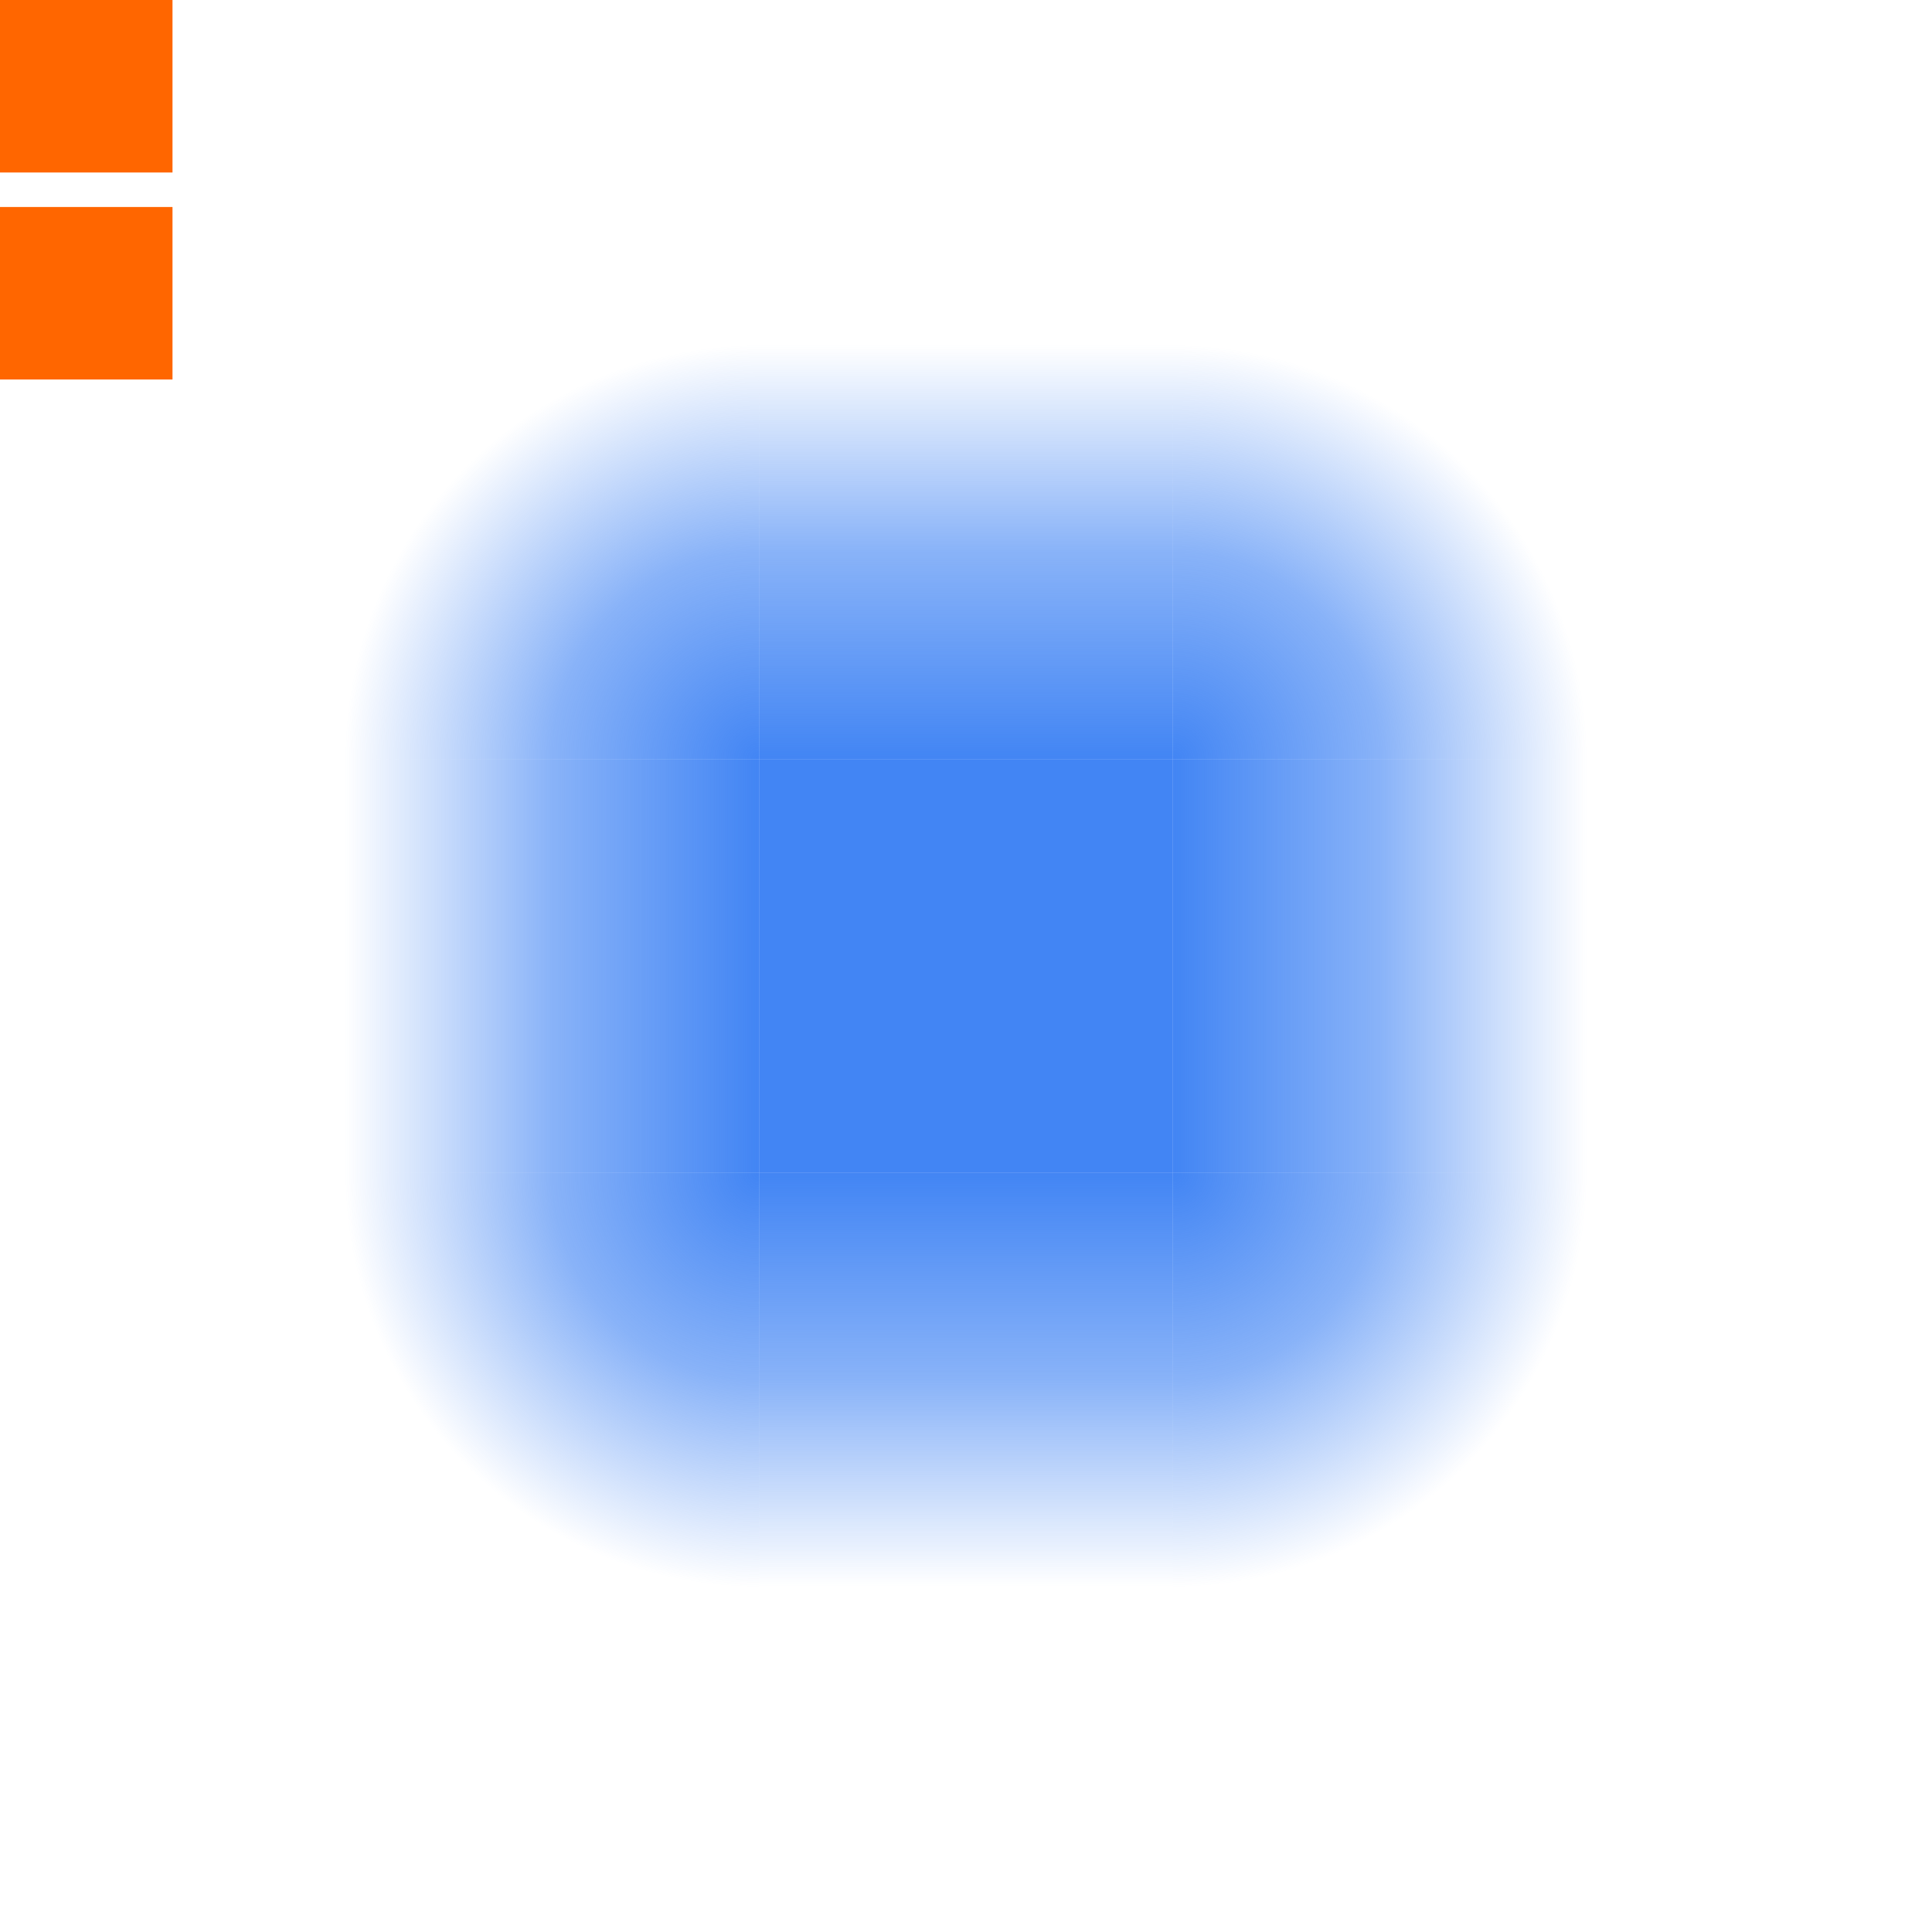
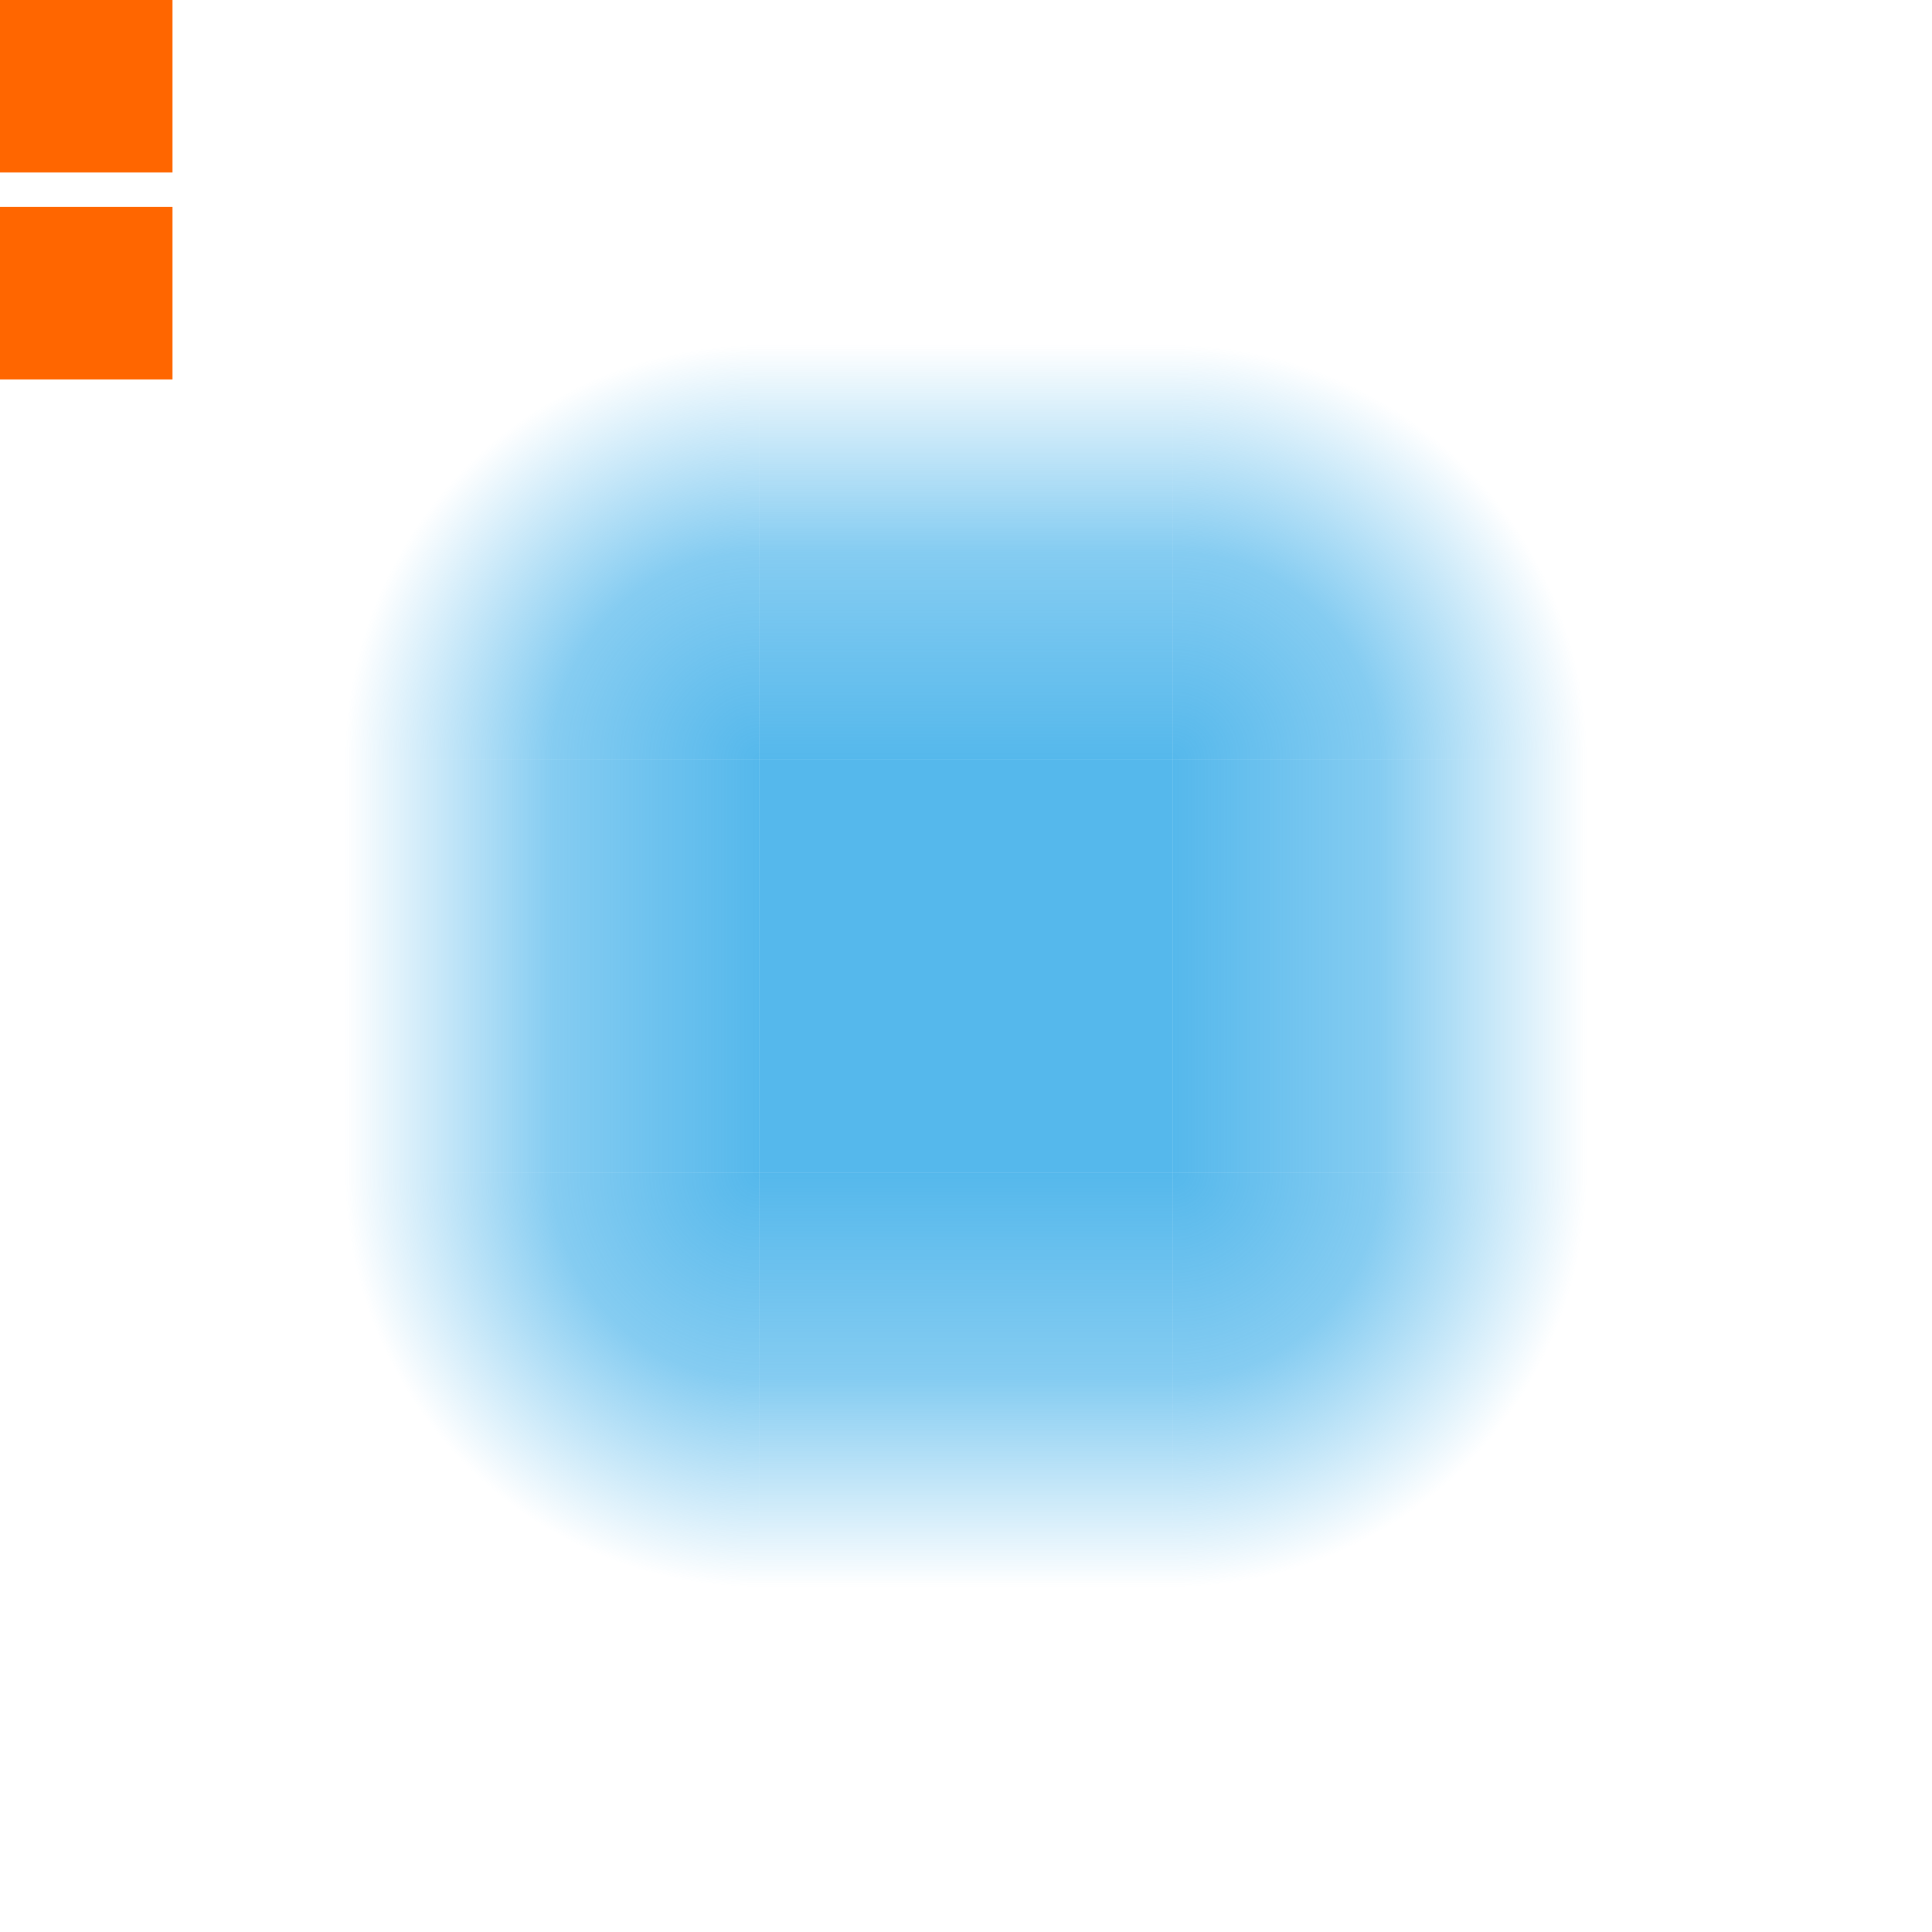
- <svg xmlns="http://www.w3.org/2000/svg" xmlns:xlink="http://www.w3.org/1999/xlink" width="56" height="56" version="1.1" viewBox="0 0 56 56">
-   <defs>
-     <linearGradient id="a">
-       <stop class="ColorScheme-Highlight" stop-color="#4285f4" offset="0" />
-       <stop class="ColorScheme-Highlight" stop-color="#4285f4" stop-opacity=".627" offset=".5" />
-       <stop class="ColorScheme-Highlight" stop-color="#4285f4" stop-opacity="0" offset="1" />
+ <svg xmlns="http://www.w3.org/2000/svg" xmlns:xlink="http://www.w3.org/1999/xlink" width="56" height="56" viewBox="0 0 56 56" id="svg2" version="1.1">
+   <defs id="defs4">
+     <linearGradient id="linearGradient1576">
+       <stop class="ColorScheme-ButtonFocus" id="stop1572" offset="0" style="stop-color:#3daee9;stop-opacity:0.875" />
+       <stop style="stop-color:#3daee9;stop-opacity:0.627" offset="0.5" id="stop1578" class="ColorScheme-ButtonFocus" />
+       <stop class="ColorScheme-ButtonFocus" id="stop1574" offset="1" style="stop-color:#3daee9;stop-opacity:0;" />
    </linearGradient>
-     <linearGradient id="i" x1="28" x2="28" y1="926.36" y2="914.36" gradientTransform="translate(0,-2.8217e-5)" gradientUnits="userSpaceOnUse" xlink:href="#a" />
-     <linearGradient id="h" x1="28" x2="28" y1="926.36" y2="914.36" gradientTransform="translate(904.36,-960.36)" gradientUnits="userSpaceOnUse" xlink:href="#a" />
-     <linearGradient id="f" x1="28" x2="28" y1="926.36" y2="914.36" gradientTransform="translate(0 -1864.7)" gradientUnits="userSpaceOnUse" xlink:href="#a" />
-     <linearGradient id="g" x1="28" x2="28" y1="926.36" y2="914.36" gradientTransform="translate(-960.36,-904.36)" gradientUnits="userSpaceOnUse" xlink:href="#a" />
-     <radialGradient id="e" cx="22" cy="22" r="6" gradientTransform="matrix(-7.6817e-8,-2,2,-7.6817e-8,-22,970.36)" gradientUnits="userSpaceOnUse" xlink:href="#a" />
-     <radialGradient id="d" cx="22" cy="22" r="6" gradientTransform="matrix(7.6817e-8,-2,-2,-7.6817e-8,78,970.36)" gradientUnits="userSpaceOnUse" xlink:href="#a" />
-     <radialGradient id="b" cx="22" cy="22" r="6" gradientTransform="matrix(7.6817e-8,2,-2,7.6817e-8,78,894.36)" gradientUnits="userSpaceOnUse" xlink:href="#a" />
-     <radialGradient id="c" cx="22" cy="22" r="6" gradientTransform="matrix(-7.6817e-8,2,2,7.6817e-8,-22,894.36)" gradientUnits="userSpaceOnUse" xlink:href="#a" />
+     <linearGradient id="linearGradient1568">
+       <stop class="ColorScheme-ButtonFocus" id="stop1564" offset="0" style="stop-color:#3daee9;stop-opacity:0.875" />
+       <stop style="stop-color:#3daee9;stop-opacity:0.627" offset="0.5" id="stop1570" class="ColorScheme-ButtonFocus" />
+       <stop class="ColorScheme-ButtonFocus" id="stop1566" offset="1" style="stop-color:#3daee9;stop-opacity:0;" />
+     </linearGradient>
+     <linearGradient id="linearGradient1560">
+       <stop style="stop-color:#3daee9;stop-opacity:0.875" offset="0" id="stop1556" class="ColorScheme-ButtonFocus" />
+       <stop style="stop-color:#3daee9;stop-opacity:0;" offset="1" id="stop1558" class="ColorScheme-ButtonFocus" />
+     </linearGradient>
+     <linearGradient id="linearGradient1554">
+       <stop style="stop-color:#3daee9;stop-opacity:0.875" offset="0" id="stop1550" class="ColorScheme-ButtonFocus" />
+       <stop style="stop-color:#3daee9;stop-opacity:0;" offset="1" id="stop1552" class="ColorScheme-ButtonFocus" />
+     </linearGradient>
+     <linearGradient id="linearGradient1454">
+       <stop class="ColorScheme-ButtonFocus" id="stop1446" offset="0" style="stop-color:#3daee9;stop-opacity:1;" />
+       <stop class="ColorScheme-ButtonFocus" id="stop1452" offset="1" style="stop-color:#3daee9;stop-opacity:0;" />
+     </linearGradient>
+     <linearGradient id="linearGradient1444">
+       <stop class="ColorScheme-ButtonFocus" id="stop1436" offset="0" style="stop-color:#3daee9;stop-opacity:1;" />
+       <stop class="ColorScheme-ButtonFocus" id="stop1442" offset="1" style="stop-color:#3daee9;stop-opacity:0;" />
+     </linearGradient>
+     <linearGradient id="linearGradient1267">
+       <stop style="stop-color:#3daee9;stop-opacity:1;" offset="0" id="stop1259" class="ColorScheme-ButtonFocus" />
+       <stop id="stop1261" offset="0.667" style="stop-color:#3daee9;stop-opacity:0.749;" class="ColorScheme-ButtonFocus" />
+       <stop id="stop1263" offset="0.792" style="stop-color:#3daee9;stop-opacity:0.498;" class="ColorScheme-ButtonFocus" />
+       <stop style="stop-color:#3daee9;stop-opacity:0;" offset="1" id="stop1265" class="ColorScheme-ButtonFocus" />
+     </linearGradient>
+     <linearGradient id="linearGradient1247">
+       <stop style="stop-color:#3daee9;stop-opacity:1;" offset="0" id="stop1239" class="ColorScheme-ButtonFocus" />
+       <stop id="stop1241" offset="0.667" style="stop-color:#3daee9;stop-opacity:0.667" class="ColorScheme-ButtonFocus" />
+       <stop id="stop1243" offset="0.792" style="stop-color:#3daee9;stop-opacity:0.498;" class="ColorScheme-ButtonFocus" />
+       <stop style="stop-color:#3daee9;stop-opacity:0;" offset="1" id="stop1245" class="ColorScheme-ButtonFocus" />
+     </linearGradient>
+     <linearGradient id="linearGradient1233">
+       <stop style="stop-color:#3daee9;stop-opacity:1;" offset="0" id="stop1225" class="ColorScheme-ButtonFocus" />
+       <stop id="stop1227" offset="0.625" style="stop-color:#3daee9;stop-opacity:0.75" class="ColorScheme-ButtonFocus" />
+       <stop id="stop1229" offset="0.83" style="stop-color:#3daee9;stop-opacity:0.5" class="ColorScheme-ButtonFocus" />
+       <stop style="stop-color:#3daee9;stop-opacity:0;" offset="1" id="stop1231" class="ColorScheme-ButtonFocus" />
+     </linearGradient>
+     <linearGradient id="linearGradient1054">
+       <stop class="ColorScheme-ButtonFocus" id="stop1046" offset="0" style="stop-color:#3daee9;stop-opacity:1;" />
+       <stop class="ColorScheme-ButtonFocus" style="stop-color:#3daee9;stop-opacity:0.749;" offset="0.59" id="stop1048" />
+       <stop class="ColorScheme-ButtonFocus" style="stop-color:#3daee9;stop-opacity:0.498;" offset="0.792" id="stop1050" />
+       <stop class="ColorScheme-ButtonFocus" id="stop1052" offset="1" style="stop-color:#3daee9;stop-opacity:0;" />
+     </linearGradient>
+     <linearGradient id="linearGradient997">
+       <stop class="ColorScheme-ButtonFocus" id="stop989" offset="0" style="stop-color:#3daee9;stop-opacity:1;" />
+       <stop class="ColorScheme-ButtonFocus" id="stop995" offset="1" style="stop-color:#3daee9;stop-opacity:0.67" />
+     </linearGradient>
+     <linearGradient id="linearGradient987">
+       <stop class="ColorScheme-ButtonFocus" id="stop979" offset="0" style="stop-color:#3daee9;stop-opacity:1;" />
+       <stop class="ColorScheme-ButtonFocus" style="stop-color:#3daee9;stop-opacity:0.749;" offset="0.556" id="stop981" />
+       <stop class="ColorScheme-ButtonFocus" style="stop-color:#3daee9;stop-opacity:0.498;" offset="0.778" id="stop983" />
+       <stop class="ColorScheme-ButtonFocus" id="stop985" offset="1" style="stop-color:#3daee9;stop-opacity:0;" />
+     </linearGradient>
+     <linearGradient id="linearGradient975">
+       <stop class="ColorScheme-ButtonFocus" id="stop967" offset="0" style="stop-color:#3daee9;stop-opacity:1;" />
+       <stop class="ColorScheme-ButtonFocus" style="stop-color:#3daee9;stop-opacity:0.749;" offset="0.667" id="stop969" />
+       <stop class="ColorScheme-ButtonFocus" style="stop-color:#3daee9;stop-opacity:0.498;" offset="0.83" id="stop971" />
+       <stop class="ColorScheme-ButtonFocus" id="stop973" offset="1" style="stop-color:#3daee9;stop-opacity:0;" />
+     </linearGradient>
+     <style type="text/css" id="current-color-scheme">
+       .ColorScheme-Text {
+         color:#31363b;
+         stop-color:#31363b;
+       }
+       .ColorScheme-Background {
+         color:#eff0f1;
+         stop-color:#eff0f1;
+       }
+       .ColorScheme-Highlight {
+         color:#3daee9;
+         stop-color:#3daee9;
+       }
+       .ColorScheme-ViewText {
+         color:#31363b;
+         stop-color:#31363b;
+       }
+       .ColorScheme-ViewBackground {
+         color:#fcfcfc;
+         stop-color:#fcfcfc;
+       }
+       .ColorScheme-ViewHover {
+         color:#93cee9;
+         stop-color:#93cee9;
+       }
+       .ColorScheme-ViewFocus{
+         color:#3daee9;
+         stop-color:#3daee9;
+       }
+       .ColorScheme-ButtonText {
+         color:#31363b;
+         stop-color:#31363b;
+       }
+       .ColorScheme-ButtonBackground {
+         color:#eff0f1;
+         stop-color:#eff0f1;
+       }
+       .ColorScheme-ButtonHover {
+         color:#93cee9;
+         stop-color:#93cee9;
+       }
+       .ColorScheme-ButtonFocus{
+         color:#3daee9;
+         stop-color:#3daee9;
+       }
+       </style>
+     <linearGradient id="linearGradient4211">
+       <stop style="stop-color:#3daee9;stop-opacity:1;" offset="0" id="stop4213" class="ColorScheme-ButtonFocus" />
+       <stop id="stop4221" offset="0.6" style="stop-color:#3daee9;stop-opacity:0.749;" class="ColorScheme-ButtonFocus" />
+       <stop id="stop4219" offset="0.8" style="stop-color:#3daee9;stop-opacity:0.498;" class="ColorScheme-ButtonFocus" />
+       <stop style="stop-color:#3daee9;stop-opacity:0;" offset="1" id="stop4215" class="ColorScheme-ButtonFocus" />
+     </linearGradient>
+     <linearGradient xlink:href="#linearGradient1576" id="linearGradient888" x1="28" y1="926.362" x2="28" y2="914.362" gradientUnits="userSpaceOnUse" gradientTransform="translate(0,-2.8217188e-5)" />
+     <linearGradient xlink:href="#linearGradient1576" id="linearGradient888-2" x1="28" y1="926.362" x2="28" y2="914.362" gradientUnits="userSpaceOnUse" gradientTransform="translate(904.3622,-960.3622)" />
+     <linearGradient xlink:href="#linearGradient1576" id="linearGradient888-9" x1="28" y1="926.362" x2="28" y2="914.362" gradientUnits="userSpaceOnUse" gradientTransform="translate(0,-1864.724)" />
+     <linearGradient xlink:href="#linearGradient1576" id="linearGradient888-6" x1="28" y1="926.362" x2="28" y2="914.362" gradientUnits="userSpaceOnUse" gradientTransform="translate(-960.3622,-904.3622)" />
+     <radialGradient xlink:href="#linearGradient1568" id="radialGradient1434" cx="22" cy="22" fx="22" fy="22" r="6" gradientUnits="userSpaceOnUse" gradientTransform="matrix(-7.6817312e-8,-2,2,-7.6817319e-8,-21.99995,970.3621)" />
+     <radialGradient xlink:href="#linearGradient1568" id="radialGradient1434-2" cx="22" cy="22" fx="22" fy="22" r="6" gradientUnits="userSpaceOnUse" gradientTransform="matrix(7.6817312e-8,-2,-2,-7.6817319e-8,77.99994,970.3621)" />
+     <radialGradient xlink:href="#linearGradient1568" id="radialGradient1434-9" cx="22" cy="22" fx="22" fy="22" r="6" gradientUnits="userSpaceOnUse" gradientTransform="matrix(7.6817312e-8,2,-2,7.6817319e-8,77.99994,894.3622)" />
+     <radialGradient xlink:href="#linearGradient1568" id="radialGradient1434-4" cx="22" cy="22" fx="22" fy="22" r="6" gradientUnits="userSpaceOnUse" gradientTransform="matrix(-7.6817312e-8,2,2,7.6817319e-8,-21.99995,894.3622)" />
  </defs>
-   <rect id="hint-glow-radius" y="2.6172e-6" width="5" height="5" fill="#f60" />
-   <rect id="hint-tile-center" y="6" width="5" height="5" fill="#f60" />
-   <g id="top" transform="translate(0 -904.36)">
-     <rect x="22" y="914.36" width="12" height="12" rx="0" ry="0" fill="url(#i)" fill-rule="evenodd" />
-     <rect x="22" y="914.36" width="12" height="12" fill="none" />
+   <rect y="2.6171874e-06" x="0" height="5" width="5" id="hint-glow-radius" style="opacity:1;fill:#ff6600;fill-opacity:1;fill-rule:nonzero;stroke:none;stroke-width:6.7;stroke-linecap:round;stroke-linejoin:round;stroke-miterlimit:4;stroke-dasharray:none;stroke-dashoffset:0;stroke-opacity:1" />
+   <rect style="opacity:1;fill:#ff6600;fill-opacity:1;fill-rule:nonzero;stroke:none;stroke-width:6.7;stroke-linecap:round;stroke-linejoin:round;stroke-miterlimit:4;stroke-dasharray:none;stroke-dashoffset:0;stroke-opacity:1" id="hint-tile-center" width="5" height="5" x="0" y="6" />
+   <g transform="translate(0,-904.3622)" id="top">
+     <rect ry="0" rx="0" y="914.362" x="22" height="12" width="12" id="rect853" style="fill:url(#linearGradient888);fill-opacity:1;fill-rule:evenodd" />
+     <rect y="914.362" x="22" height="12" width="12" id="rect4301" style="opacity:1;fill:none;fill-opacity:1;stroke:none" />
  </g>
-   <g id="left" transform="translate(0 -904.36)">
-     <rect x="10" y="926.36" width="12" height="12" fill="none" />
-     <rect transform="rotate(-90)" x="-938.36" y="10" width="12" height="12" rx="0" ry="0" fill="url(#g)" fill-rule="evenodd" />
+   <g transform="translate(0,-904.3622)" id="left">
+     <rect style="opacity:1;fill:none;fill-opacity:1;stroke:none" id="rect4315" width="12" height="12" x="10" y="926.362" />
+     <rect transform="rotate(-90)" ry="0" rx="0" y="10" x="-938.362" height="12" width="12" id="rect853-20" style="fill:url(#linearGradient888-6);fill-opacity:1;fill-rule:evenodd" />
  </g>
-   <g id="right" transform="translate(0 -904.36)">
-     <rect transform="rotate(90)" x="926.36" y="-46" width="12" height="12" rx="0" ry="0" fill="url(#h)" fill-rule="evenodd" />
+   <g transform="translate(0,-904.3622)" id="right">
+     <rect transform="rotate(90)" ry="0" rx="0" y="-46" x="926.362" height="12" width="12" id="rect853-0" style="fill:url(#linearGradient888-2);fill-opacity:1;fill-rule:evenodd" />
  </g>
-   <g id="center" transform="translate(0 -904.36)">
-     <rect x="22" y="926.36" width="12" height="12" fill="none" />
-     <rect x="22" y="926.36" width="12" height="12" fill="#4285f4" fill-rule="evenodd" />
+   <g transform="translate(0,-904.3622)" id="center">
+     <rect y="926.362" x="22" height="12" width="12" id="rect4313" style="opacity:1;fill:none;fill-opacity:1;stroke:none" />
+     <rect y="926.362" x="22" height="12" width="12" id="rect1580" style="fill:#3daee9;fill-opacity:0.875;fill-rule:evenodd" />
  </g>
-   <g id="bottom" transform="translate(0 -904.36)">
-     <rect x="22" y="938.36" width="12" height="12" fill="none" />
-     <rect transform="scale(1,-1)" x="22" y="-950.36" width="12" height="12" rx="0" ry="0" fill="url(#f)" fill-rule="evenodd" />
+   <g transform="translate(0,-904.3622)" id="bottom">
+     <rect style="opacity:1;fill:none;fill-opacity:1;stroke:none" id="rect4307" width="12" height="12" x="22" y="938.362" />
+     <rect transform="scale(1,-1)" ry="0" rx="0" y="-950.362" x="22" height="12" width="12" id="rect853-2" style="fill:url(#linearGradient888-9);fill-opacity:1;fill-rule:evenodd" />
  </g>
-   <g id="bottomright" transform="translate(0 -904.36)">
-     <rect x="34" y="938.36" width="12" height="12" fill="none" />
-     <path d="m34 950.36a12 12 0 0 0 12-12h-12z" fill="url(#b)" fill-rule="evenodd" />
+   <g transform="translate(0,-904.3622)" id="bottomright">
+     <rect y="938.362" x="34" height="12" width="12" id="rect4305" style="opacity:1;fill:none;fill-opacity:1;stroke:none" />
+     <path id="path1420-8" d="m 34,950.362 a 12,12 0 0 0 12,-12 H 34 Z" style="fill:url(#radialGradient1434-9);fill-opacity:1;fill-rule:evenodd" />
  </g>
-   <g id="topright" transform="translate(0 -904.36)">
-     <rect x="34" y="914.36" width="12" height="12" fill="none" />
-     <path d="m34 914.36a12 12 0 0 1 12 12h-12z" fill="url(#d)" fill-rule="evenodd" />
+   <g transform="translate(0,-904.3622)" id="topright">
+     <rect style="opacity:1;fill:none;fill-opacity:1;stroke:none" id="rect4303" width="12" height="12" x="34" y="914.362" />
+     <path id="path1420-1" d="m 34,914.362 a 12,12 0 0 1 12,12 H 34 Z" style="fill:url(#radialGradient1434-2);fill-opacity:1;fill-rule:evenodd" />
  </g>
-   <g id="bottomleft" transform="translate(0 -904.36)">
-     <rect x="10" y="938.36" width="12" height="12" fill="none" />
-     <path d="m22 950.36a12 12 0 0 1-12-12h12z" fill="url(#c)" fill-rule="evenodd" />
+   <g transform="translate(0,-904.3622)" id="bottomleft">
+     <rect y="938.362" x="10" height="12" width="12" id="rect4309" style="opacity:1;fill:none;fill-opacity:1;stroke:none" />
+     <path id="path1420-3" d="m 22,950.362 a 12,12 0 0 1 -12,-12 h 12 z" style="fill:url(#radialGradient1434-4);fill-opacity:1;fill-rule:evenodd" />
  </g>
-   <g id="topleft" transform="translate(0 -904.36)">
-     <rect x="10" y="914.36" width="12" height="12" fill="none" />
-     <path d="m22 914.36a12 12 0 0 0-12 12h12z" fill="url(#e)" fill-rule="evenodd" />
+   <g transform="translate(0,-904.3622)" id="topleft">
+     <rect style="opacity:1;fill:none;fill-opacity:1;stroke:none" id="rect4299" width="12" height="12" x="10" y="914.362" />
+     <path id="path1420" d="m 22,914.362 a 12,12 0 0 0 -12,12 h 12 z" style="fill:url(#radialGradient1434);fill-opacity:1;fill-rule:evenodd" />
  </g>
</svg>
